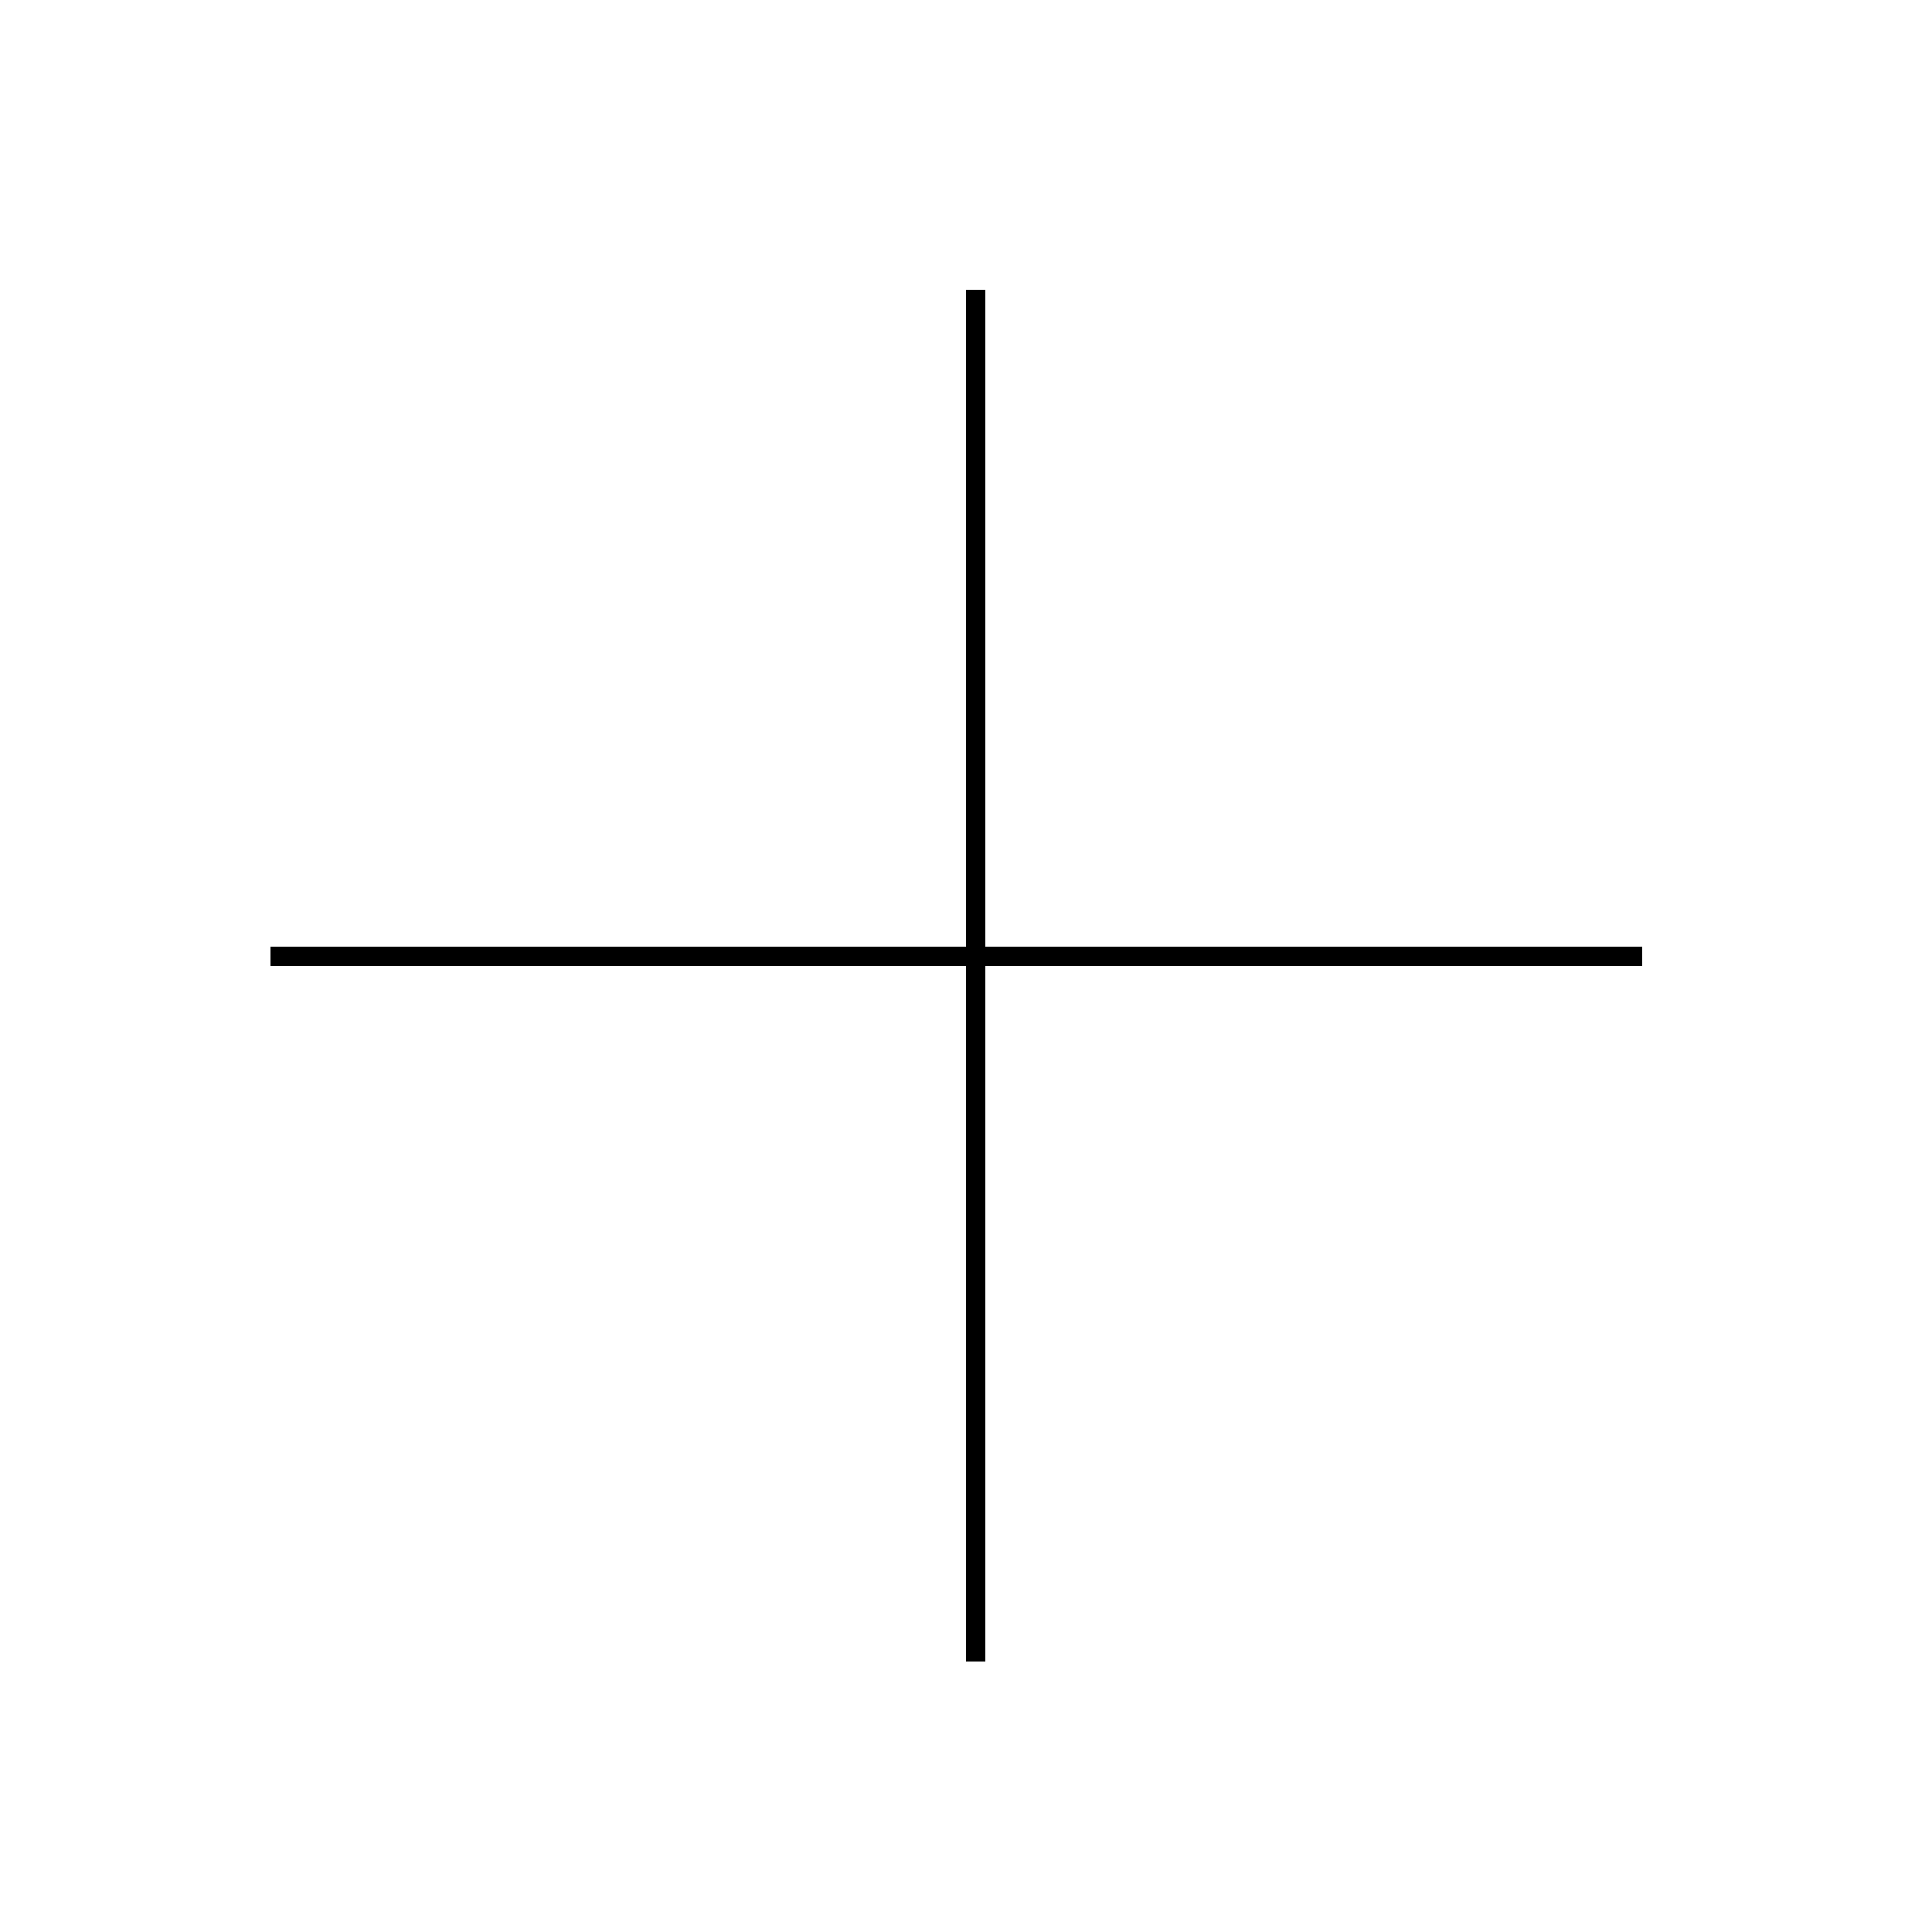
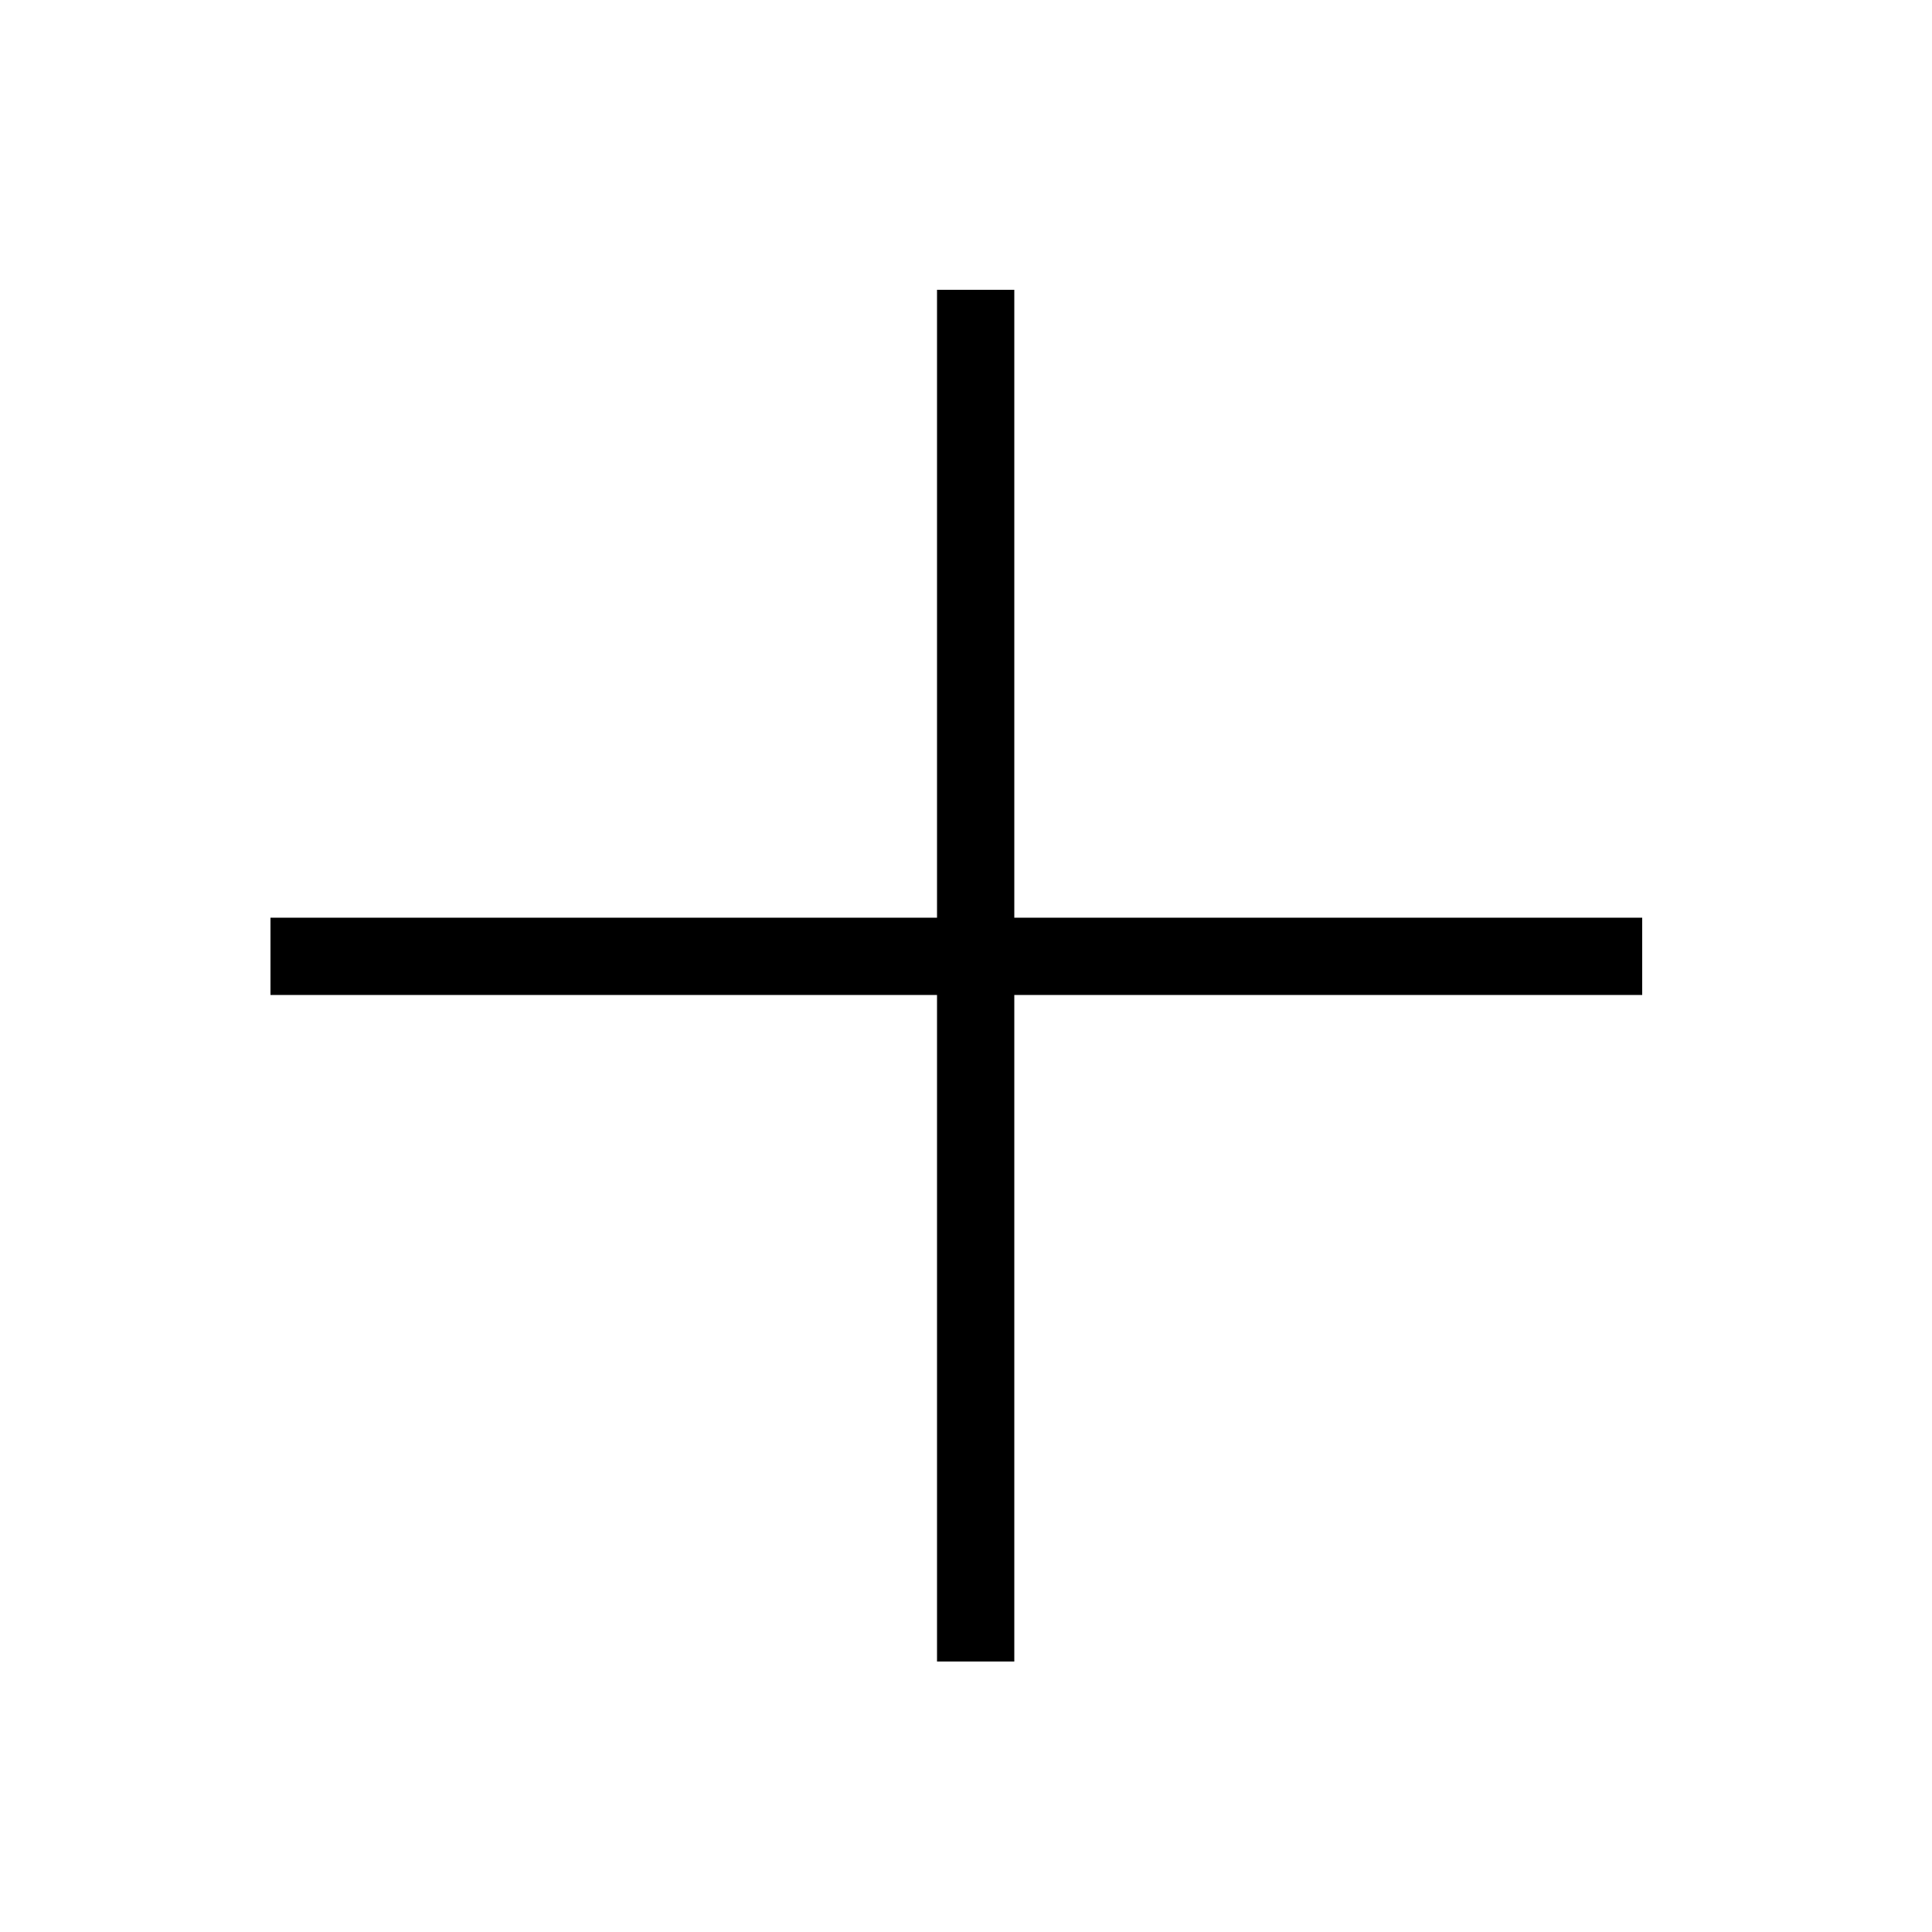
<svg xmlns="http://www.w3.org/2000/svg" width="100" height="100" viewBox="0 0 100 100" fill="none">
  <g id="Frame 1">
    <g id="cross">
-       <line id="y-line" x1="50.5" y1="15" x2="50.5" y2="86" stroke="black" />
-       <line id="x-line" x1="14" y1="49.5" x2="85" y2="49.5" stroke="black" />
+       <line id="y-line" x1="50.5" y1="15" x2="50.5" y2="86" stroke-width="4" stroke="black" />
+       <line id="x-line" x1="14" y1="49.5" x2="85" y2="49.5" stroke-width="4" stroke="black" />
    </g>
  </g>
</svg>
